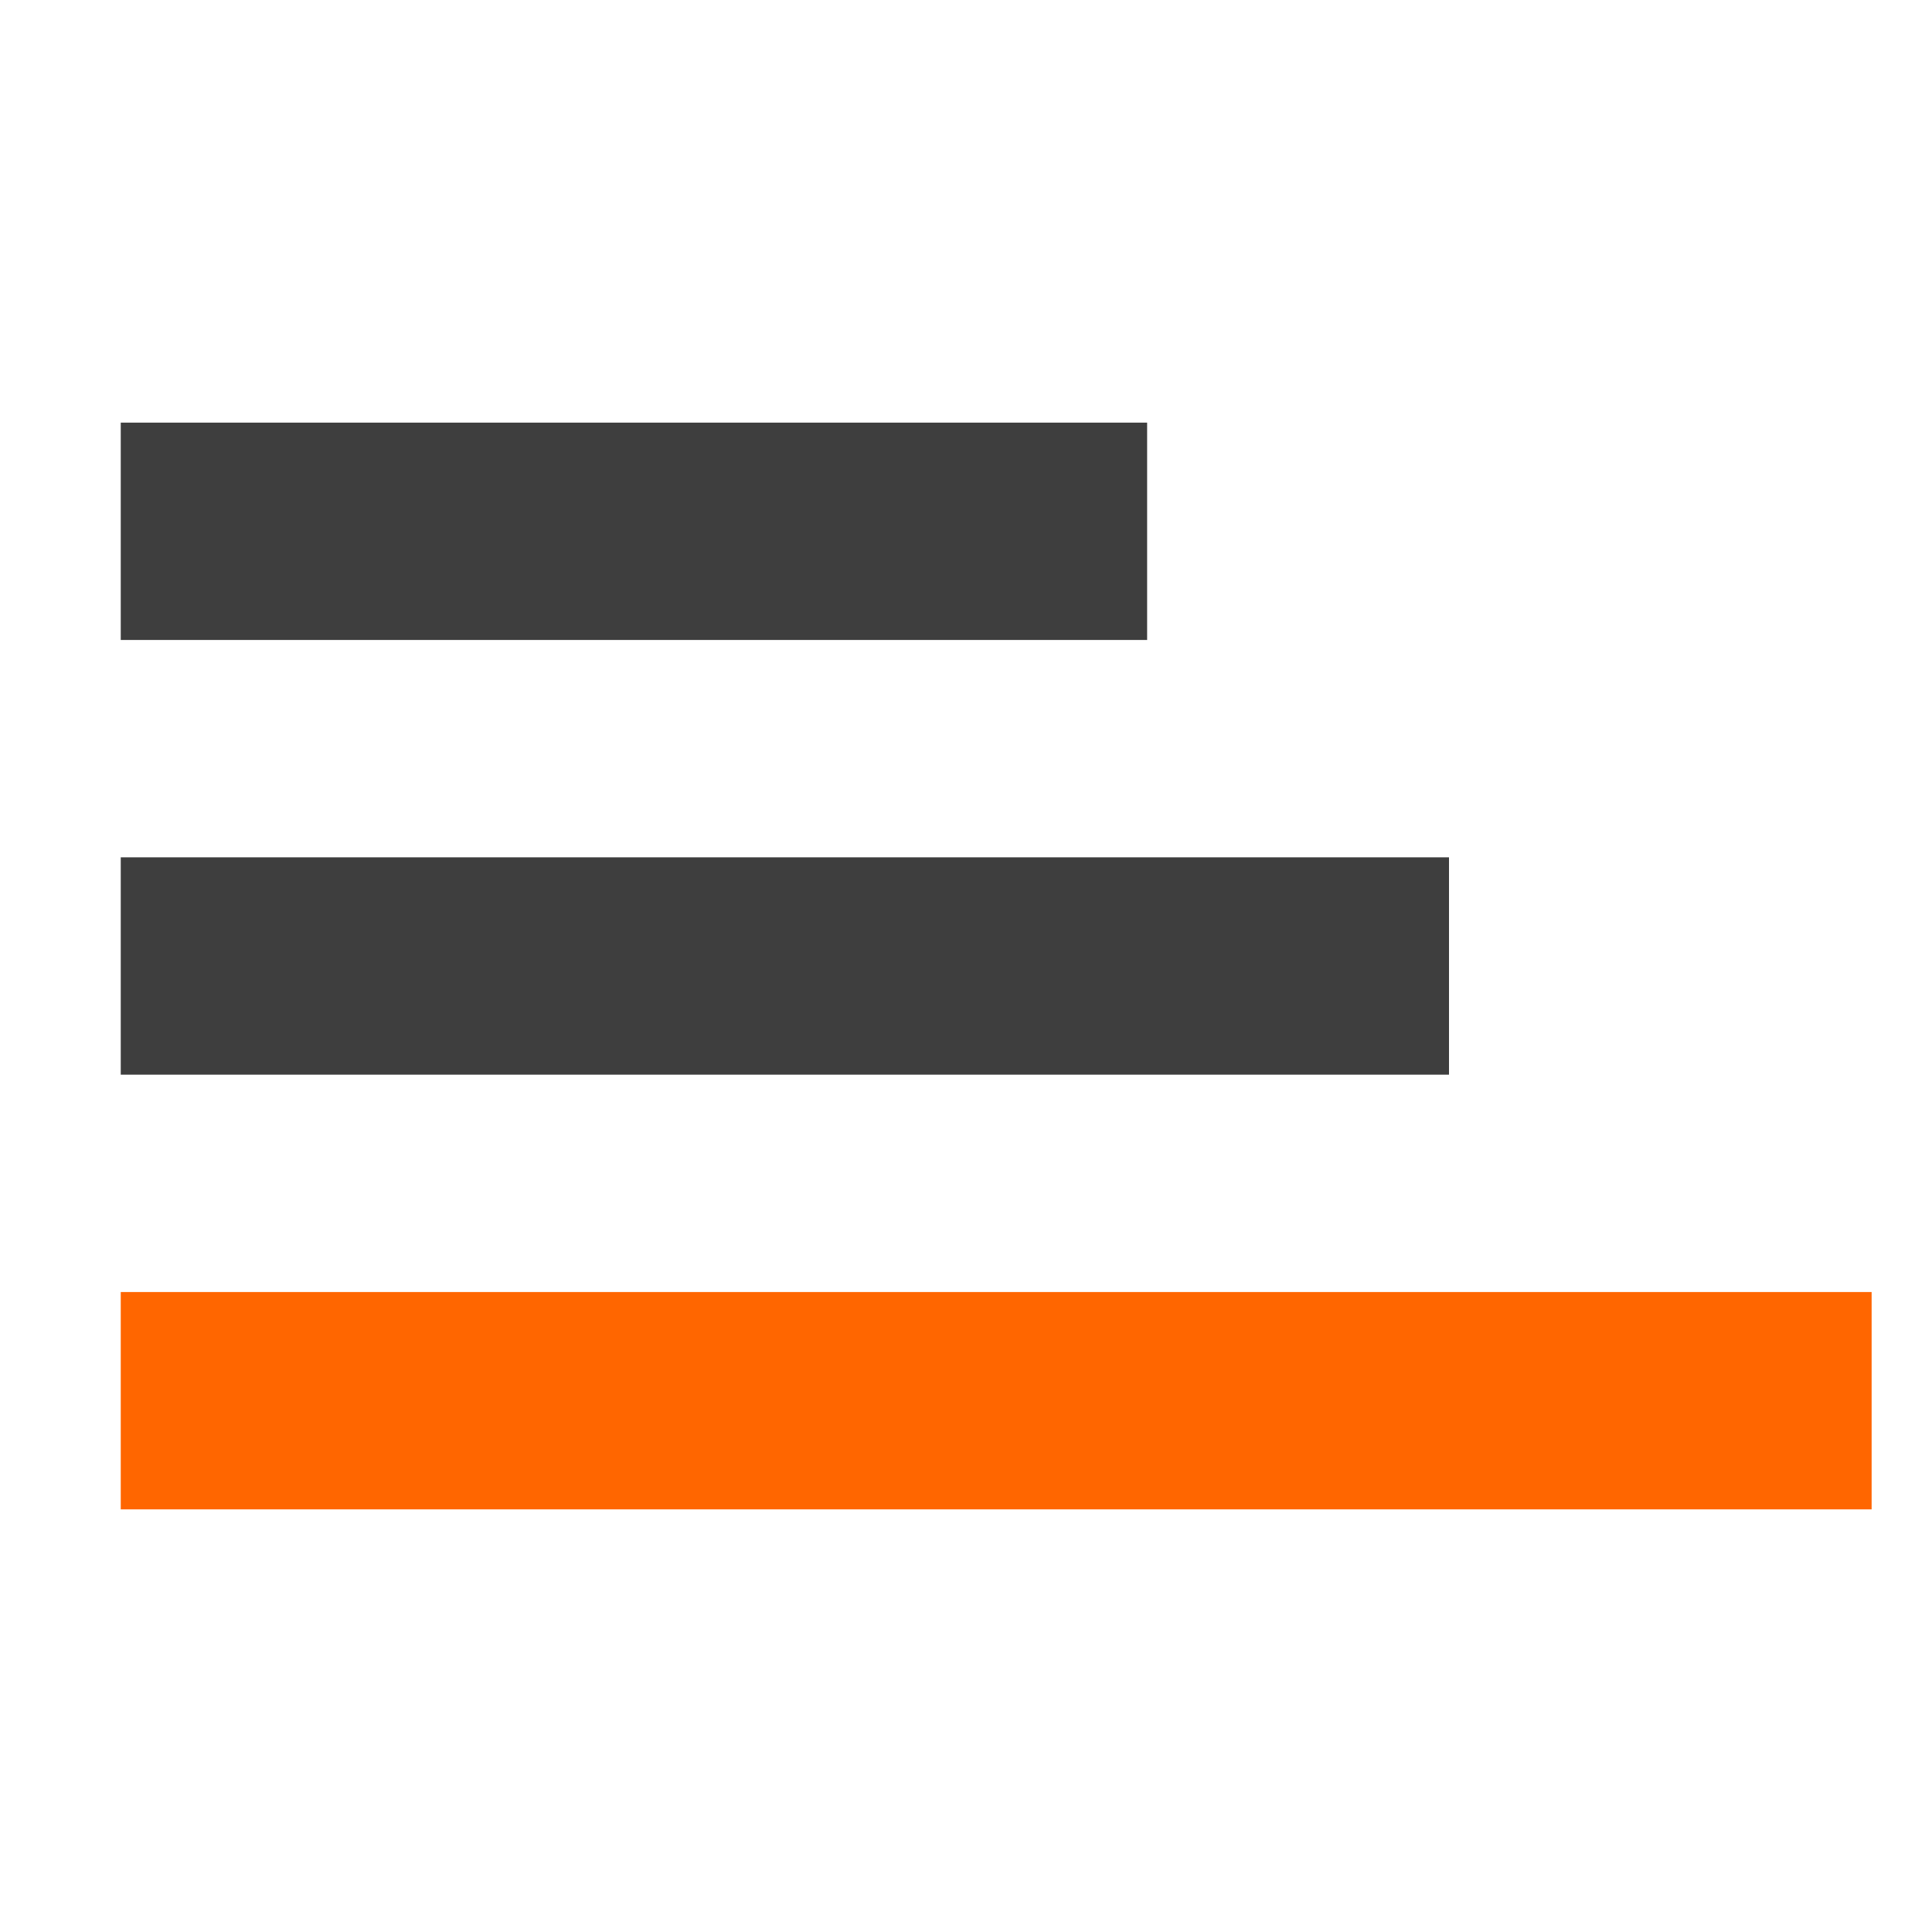
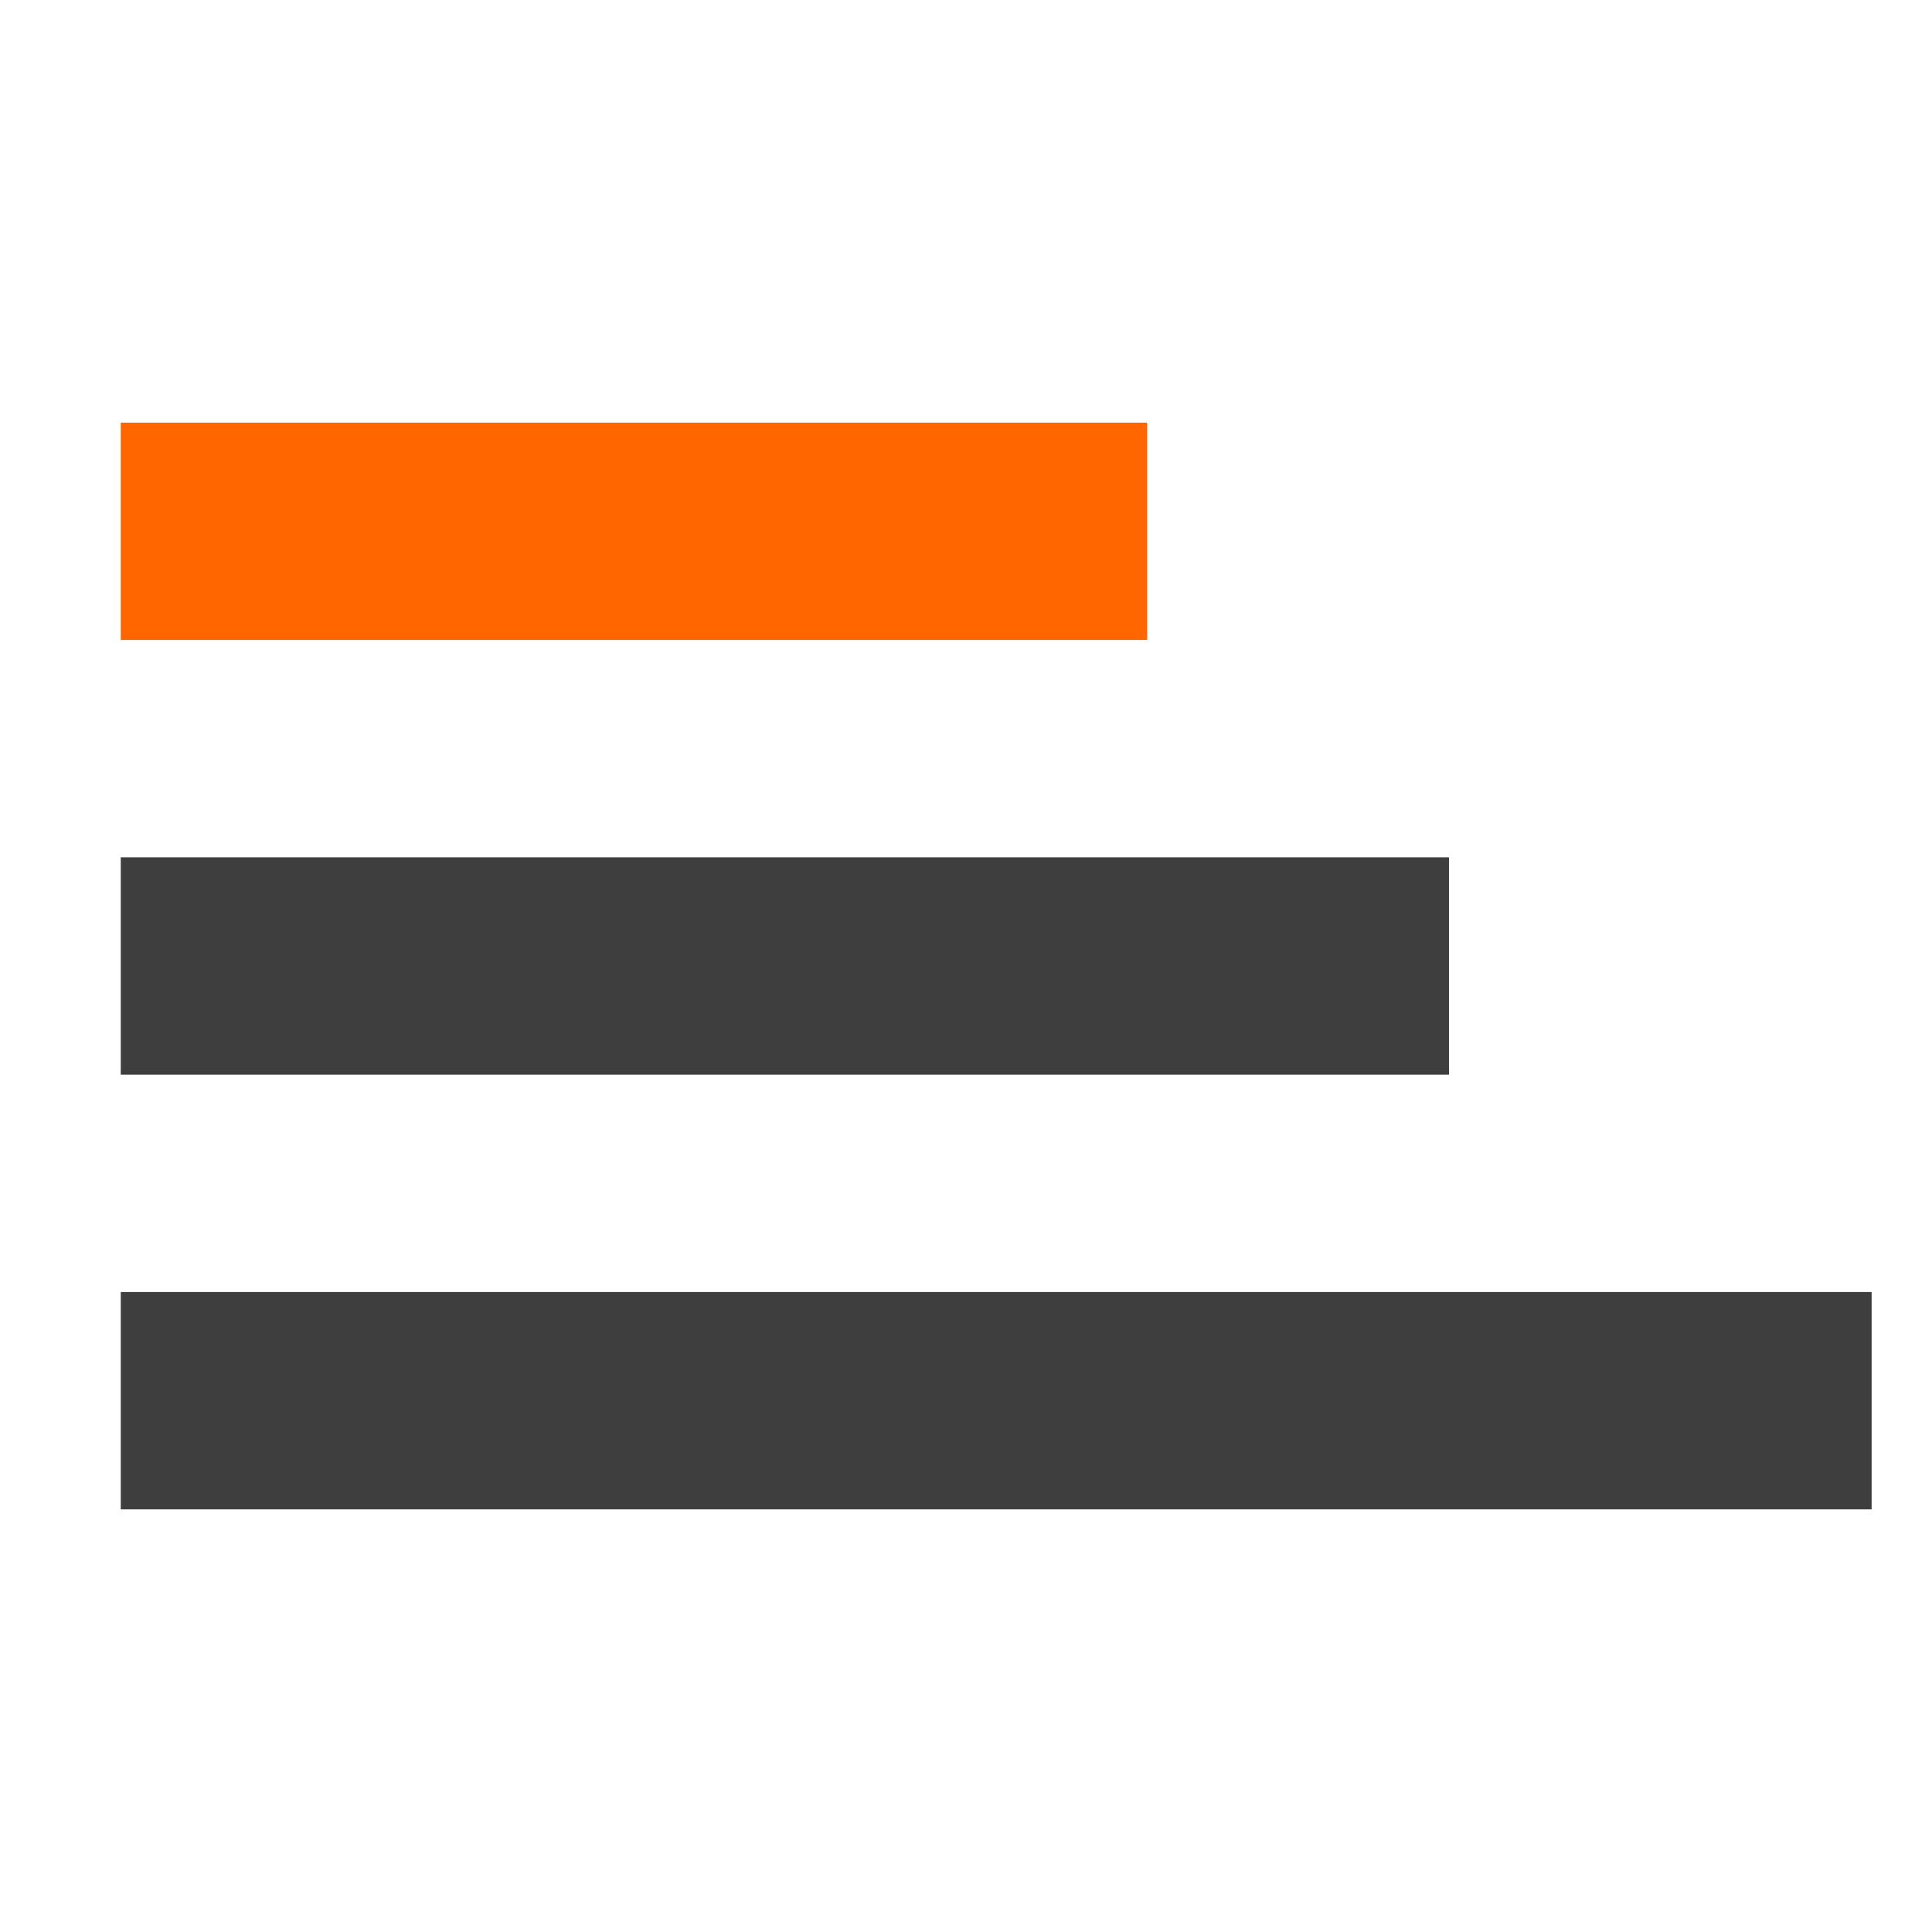
- <svg xmlns="http://www.w3.org/2000/svg" viewBox="0 0 32 32" role="img">
-   <path fill="#3E3E3E" d="M2 7 H19 V10.6 H2 Z" />
+ <svg xmlns="http://www.w3.org/2000/svg" width="32" height="32" viewBox="0 0 32 32" role="img">
+   <path fill="#FF6600" d="M2 7 H19 V10.6 H2 Z" />
  <path fill="#3E3E3E" d="M2 14.2 H24 V17.8 H2 Z" />
-   <path fill="#FF6600" d="M2 21.4 H31 V25 H2 Z" />
+   <path fill="#3E3E3E" d="M2 21.4 H31 V25 H2 Z" />
</svg>
